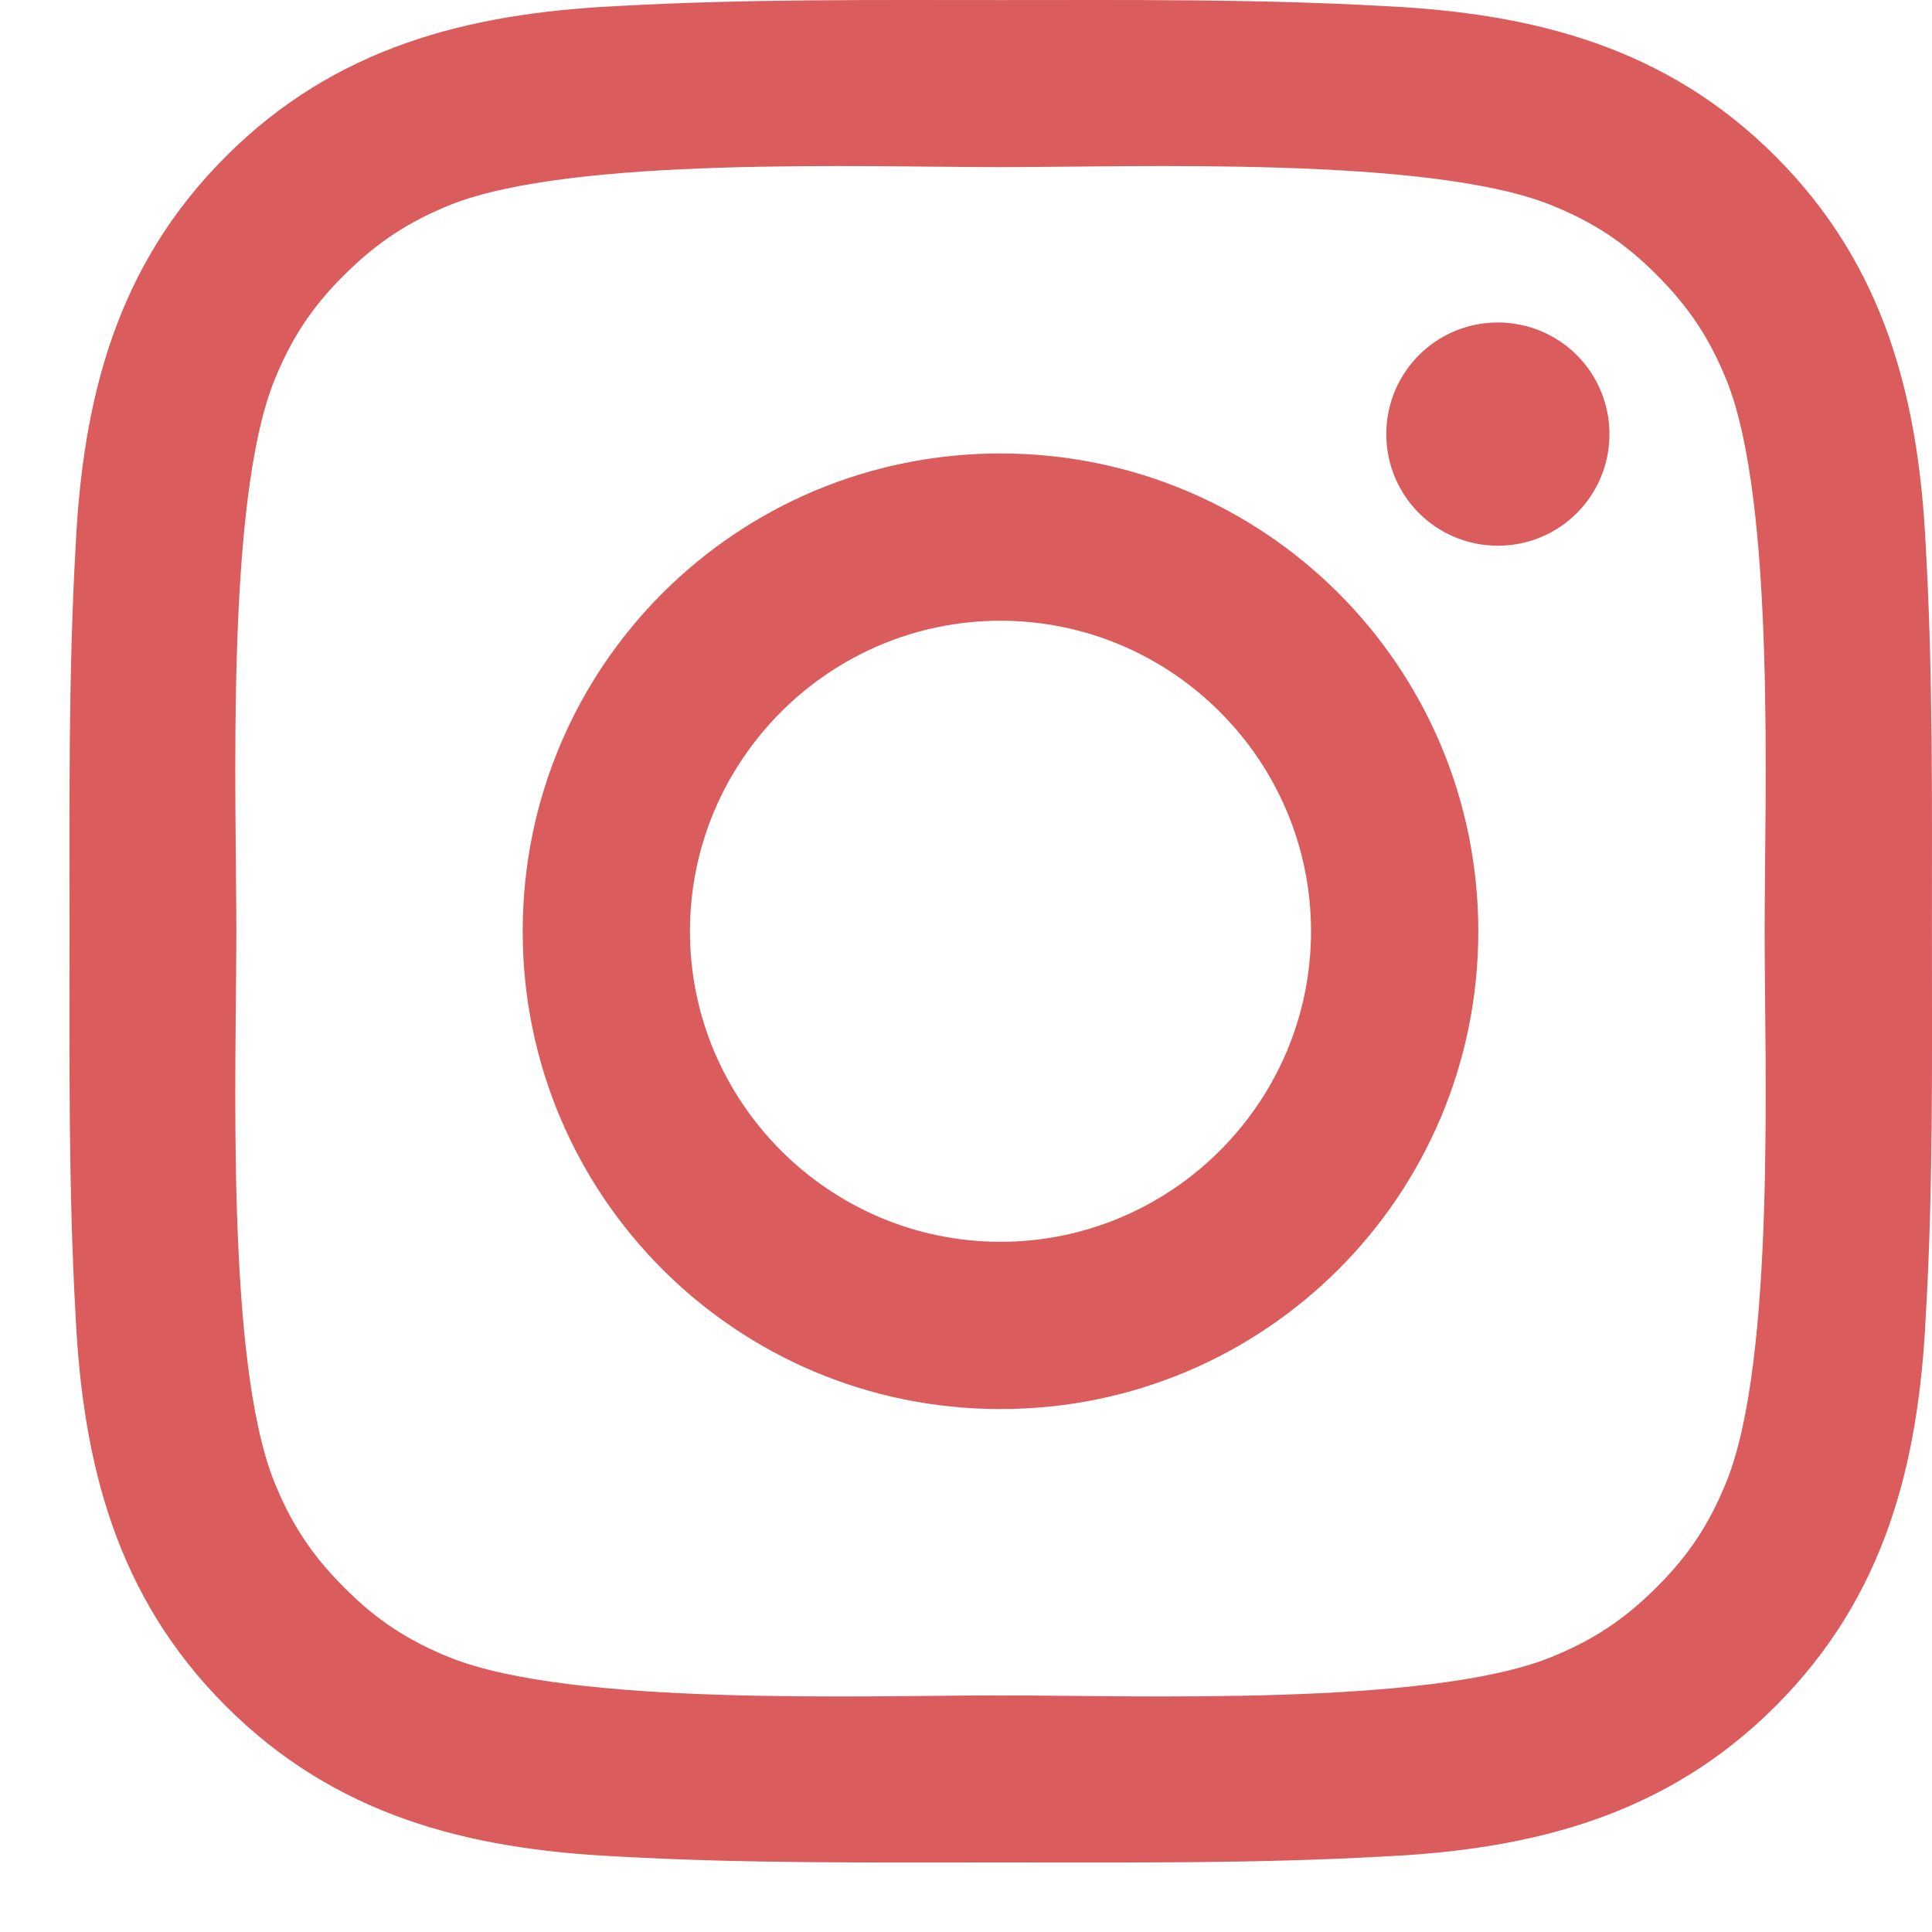
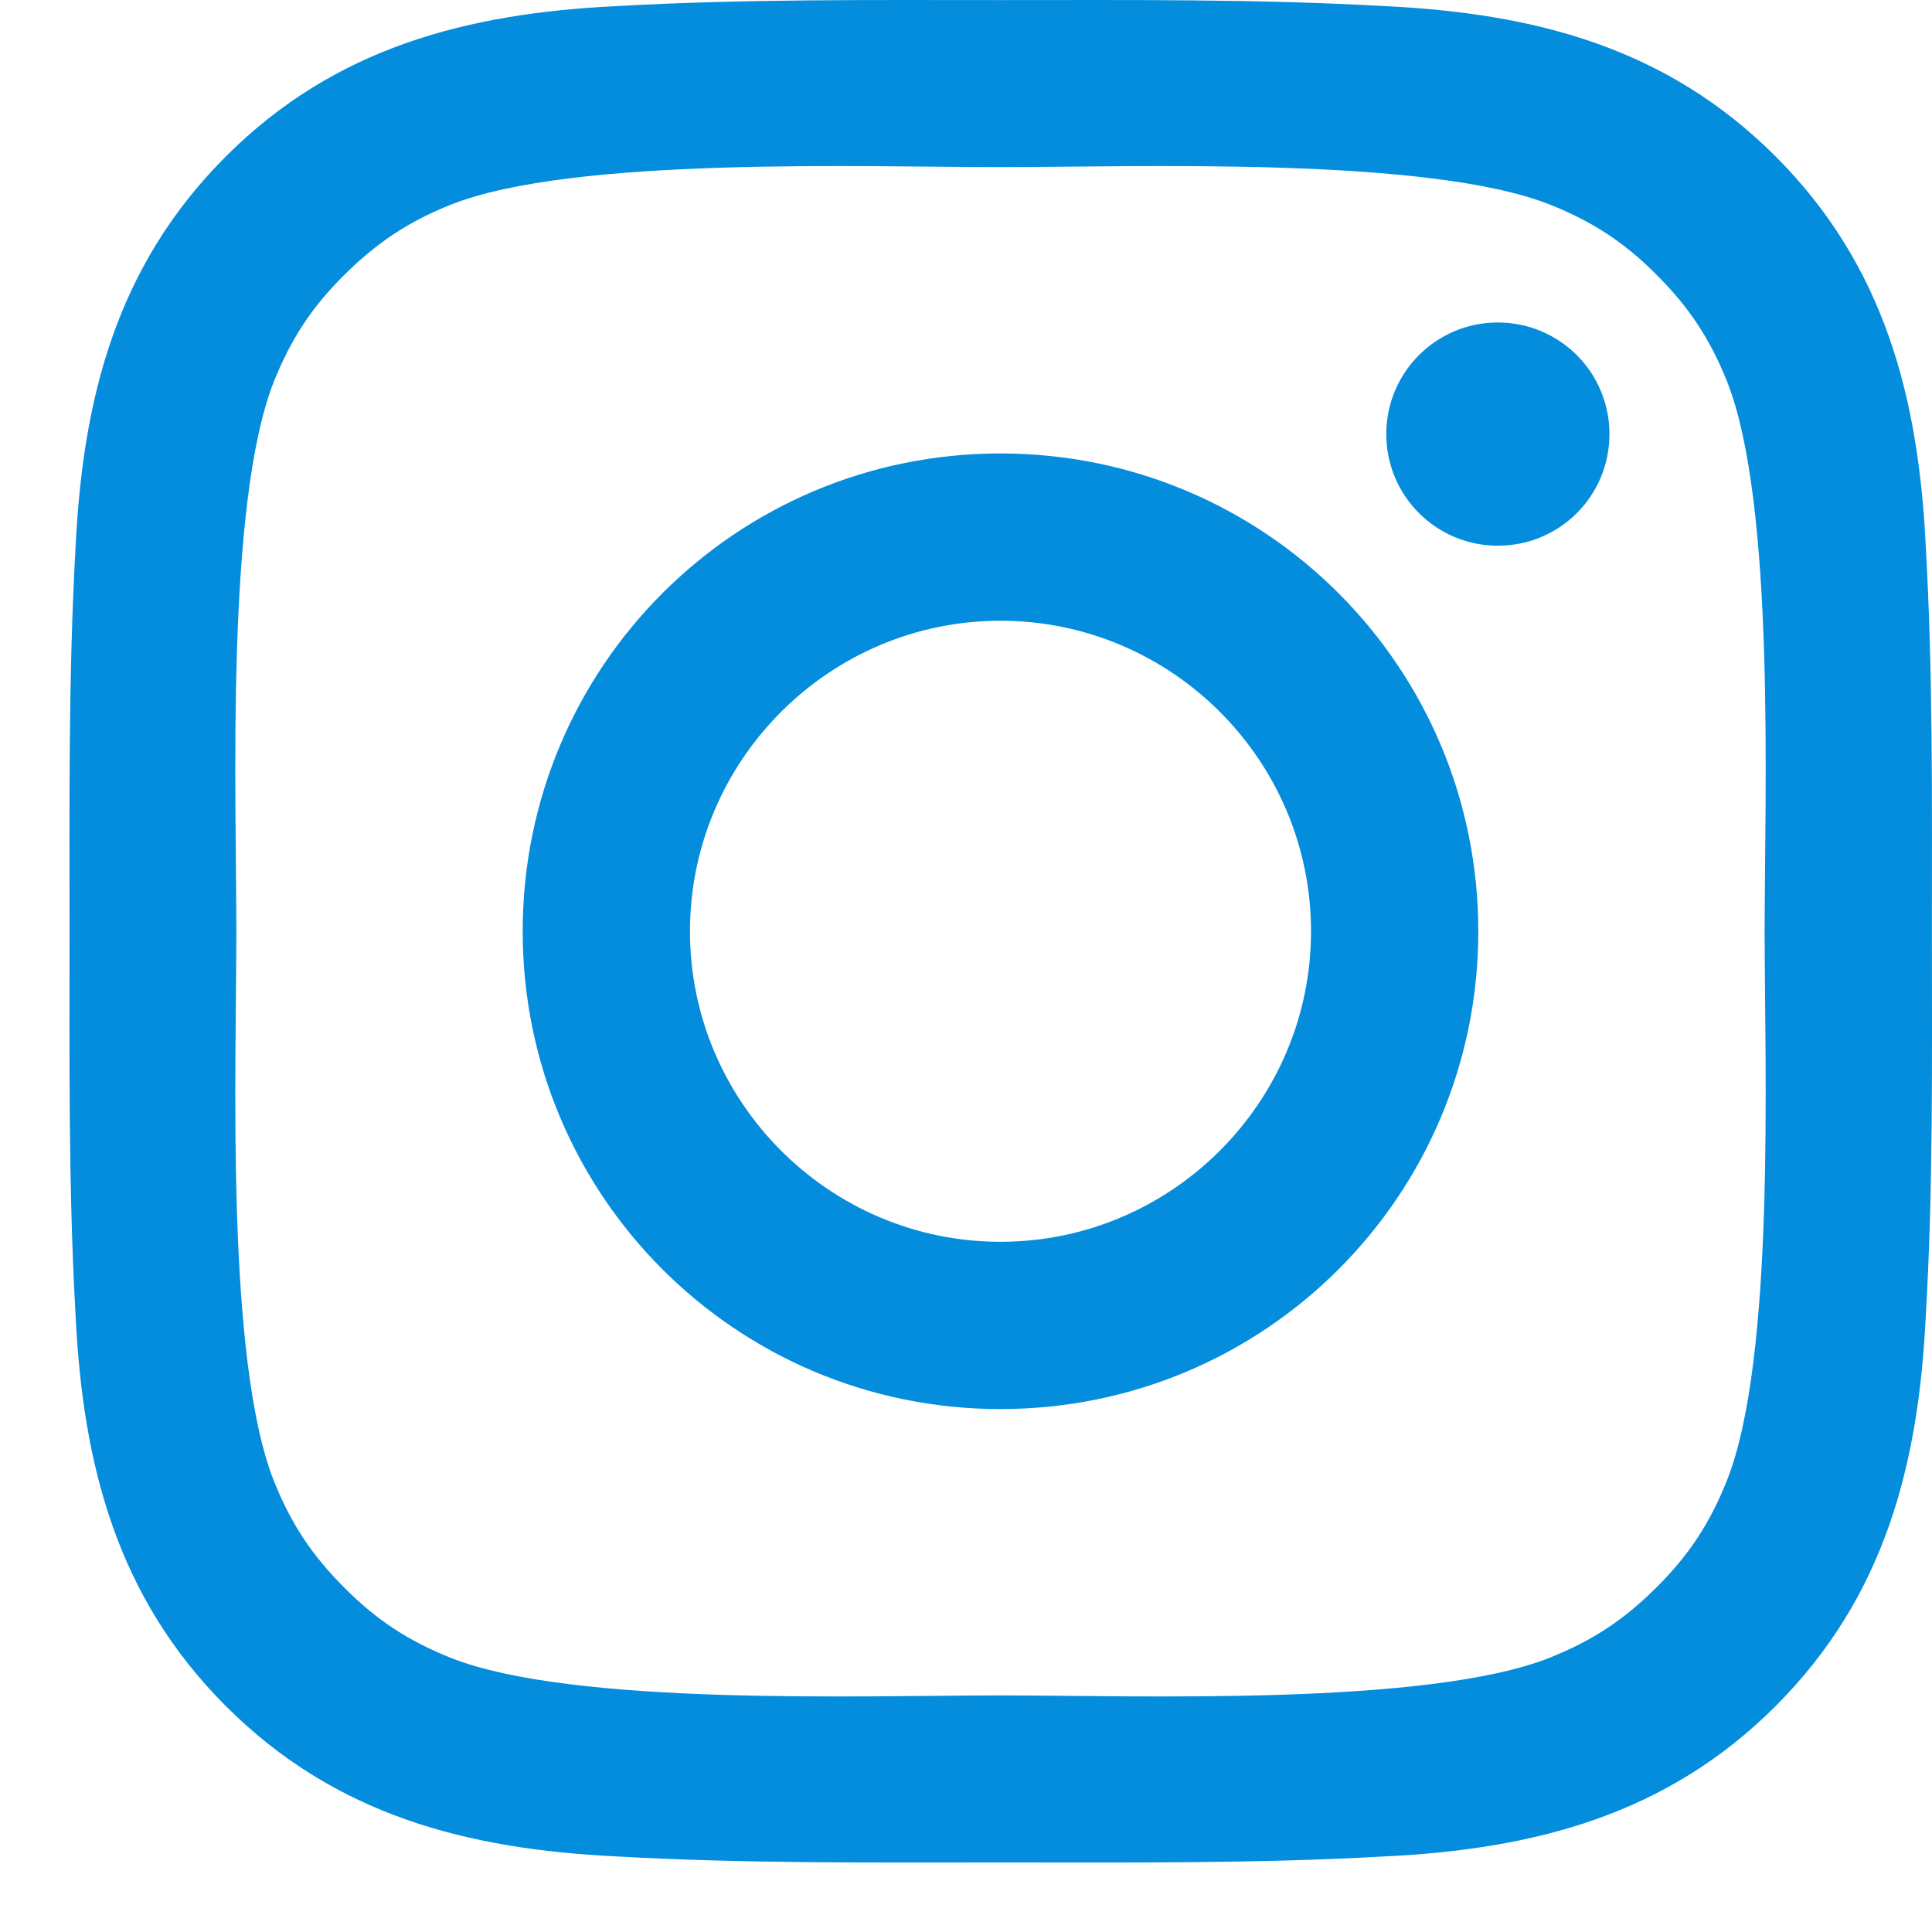
<svg xmlns="http://www.w3.org/2000/svg" width="24" height="24" viewBox="0 0 24 24" fill="none">
-   <path d="M12.428 5.633C9.144 5.633 6.493 8.284 6.493 11.569C6.493 14.853 9.144 17.504 12.428 17.504C15.713 17.504 18.364 14.853 18.364 11.569C18.364 8.284 15.713 5.633 12.428 5.633ZM12.428 15.426C10.304 15.426 8.571 13.693 8.571 11.569C8.571 9.444 10.304 7.711 12.428 7.711C14.553 7.711 16.286 9.444 16.286 11.569C16.286 13.693 14.553 15.426 12.428 15.426ZM18.607 4.006C17.84 4.006 17.221 4.626 17.221 5.393C17.221 6.159 17.84 6.779 18.607 6.779C19.374 6.779 19.993 6.162 19.993 5.393C19.994 5.21 19.958 5.03 19.888 4.862C19.819 4.693 19.717 4.541 19.588 4.412C19.459 4.283 19.306 4.181 19.138 4.111C18.97 4.042 18.789 4.006 18.607 4.006ZM23.999 11.569C23.999 9.971 24.013 8.388 23.923 6.793C23.834 4.941 23.411 3.297 22.057 1.943C20.7 0.585 19.059 0.166 17.206 0.076C15.609 -0.014 14.026 0.001 12.431 0.001C10.834 0.001 9.251 -0.014 7.656 0.076C5.804 0.166 4.16 0.588 2.806 1.943C1.448 3.3 1.029 4.941 0.939 6.793C0.849 8.391 0.864 9.974 0.864 11.569C0.864 13.163 0.849 14.749 0.939 16.344C1.029 18.196 1.451 19.84 2.806 21.194C4.163 22.552 5.804 22.971 7.656 23.061C9.254 23.151 10.837 23.136 12.431 23.136C14.029 23.136 15.612 23.151 17.206 23.061C19.059 22.971 20.702 22.549 22.057 21.194C23.414 19.837 23.834 18.196 23.923 16.344C24.016 14.749 23.999 13.166 23.999 11.569ZM21.452 18.393C21.241 18.919 20.986 19.313 20.578 19.718C20.17 20.126 19.779 20.381 19.253 20.592C17.73 21.197 14.116 21.061 12.428 21.061C10.741 21.061 7.124 21.197 5.601 20.595C5.075 20.384 4.681 20.129 4.276 19.721C3.868 19.313 3.613 18.922 3.402 18.396C2.8 16.87 2.936 13.256 2.936 11.569C2.936 9.881 2.8 6.264 3.402 4.741C3.613 4.215 3.868 3.821 4.276 3.416C4.684 3.011 5.075 2.753 5.601 2.542C7.124 1.94 10.741 2.076 12.428 2.076C14.116 2.076 17.733 1.94 19.255 2.542C19.782 2.753 20.176 3.008 20.581 3.416C20.989 3.824 21.244 4.215 21.455 4.741C22.057 6.264 21.921 9.881 21.921 11.569C21.921 13.256 22.057 16.87 21.452 18.393Z" fill="#DA5C5C" />
+   <path d="M12.428 5.633C9.144 5.633 6.493 8.284 6.493 11.569C6.493 14.853 9.144 17.504 12.428 17.504C15.713 17.504 18.364 14.853 18.364 11.569C18.364 8.284 15.713 5.633 12.428 5.633ZM12.428 15.426C10.304 15.426 8.571 13.693 8.571 11.569C8.571 9.444 10.304 7.711 12.428 7.711C14.553 7.711 16.286 9.444 16.286 11.569C16.286 13.693 14.553 15.426 12.428 15.426ZM18.607 4.006C17.84 4.006 17.221 4.626 17.221 5.393C17.221 6.159 17.84 6.779 18.607 6.779C19.374 6.779 19.993 6.162 19.993 5.393C19.994 5.21 19.958 5.03 19.888 4.862C19.819 4.693 19.717 4.541 19.588 4.412C19.459 4.283 19.306 4.181 19.138 4.111C18.97 4.042 18.789 4.006 18.607 4.006ZM23.999 11.569C23.999 9.971 24.013 8.388 23.923 6.793C23.834 4.941 23.411 3.297 22.057 1.943C20.7 0.585 19.059 0.166 17.206 0.076C15.609 -0.014 14.026 0.001 12.431 0.001C10.834 0.001 9.251 -0.014 7.656 0.076C5.804 0.166 4.16 0.588 2.806 1.943C1.448 3.3 1.029 4.941 0.939 6.793C0.849 8.391 0.864 9.974 0.864 11.569C0.864 13.163 0.849 14.749 0.939 16.344C1.029 18.196 1.451 19.84 2.806 21.194C4.163 22.552 5.804 22.971 7.656 23.061C9.254 23.151 10.837 23.136 12.431 23.136C14.029 23.136 15.612 23.151 17.206 23.061C19.059 22.971 20.702 22.549 22.057 21.194C23.414 19.837 23.834 18.196 23.923 16.344C24.016 14.749 23.999 13.166 23.999 11.569ZM21.452 18.393C21.241 18.919 20.986 19.313 20.578 19.718C20.17 20.126 19.779 20.381 19.253 20.592C17.73 21.197 14.116 21.061 12.428 21.061C10.741 21.061 7.124 21.197 5.601 20.595C5.075 20.384 4.681 20.129 4.276 19.721C3.868 19.313 3.613 18.922 3.402 18.396C2.8 16.87 2.936 13.256 2.936 11.569C2.936 9.881 2.8 6.264 3.402 4.741C3.613 4.215 3.868 3.821 4.276 3.416C4.684 3.011 5.075 2.753 5.601 2.542C7.124 1.94 10.741 2.076 12.428 2.076C14.116 2.076 17.733 1.94 19.255 2.542C19.782 2.753 20.176 3.008 20.581 3.416C20.989 3.824 21.244 4.215 21.455 4.741C22.057 6.264 21.921 9.881 21.921 11.569C21.921 13.256 22.057 16.87 21.452 18.393Z" fill="#048ddd" />
</svg>
